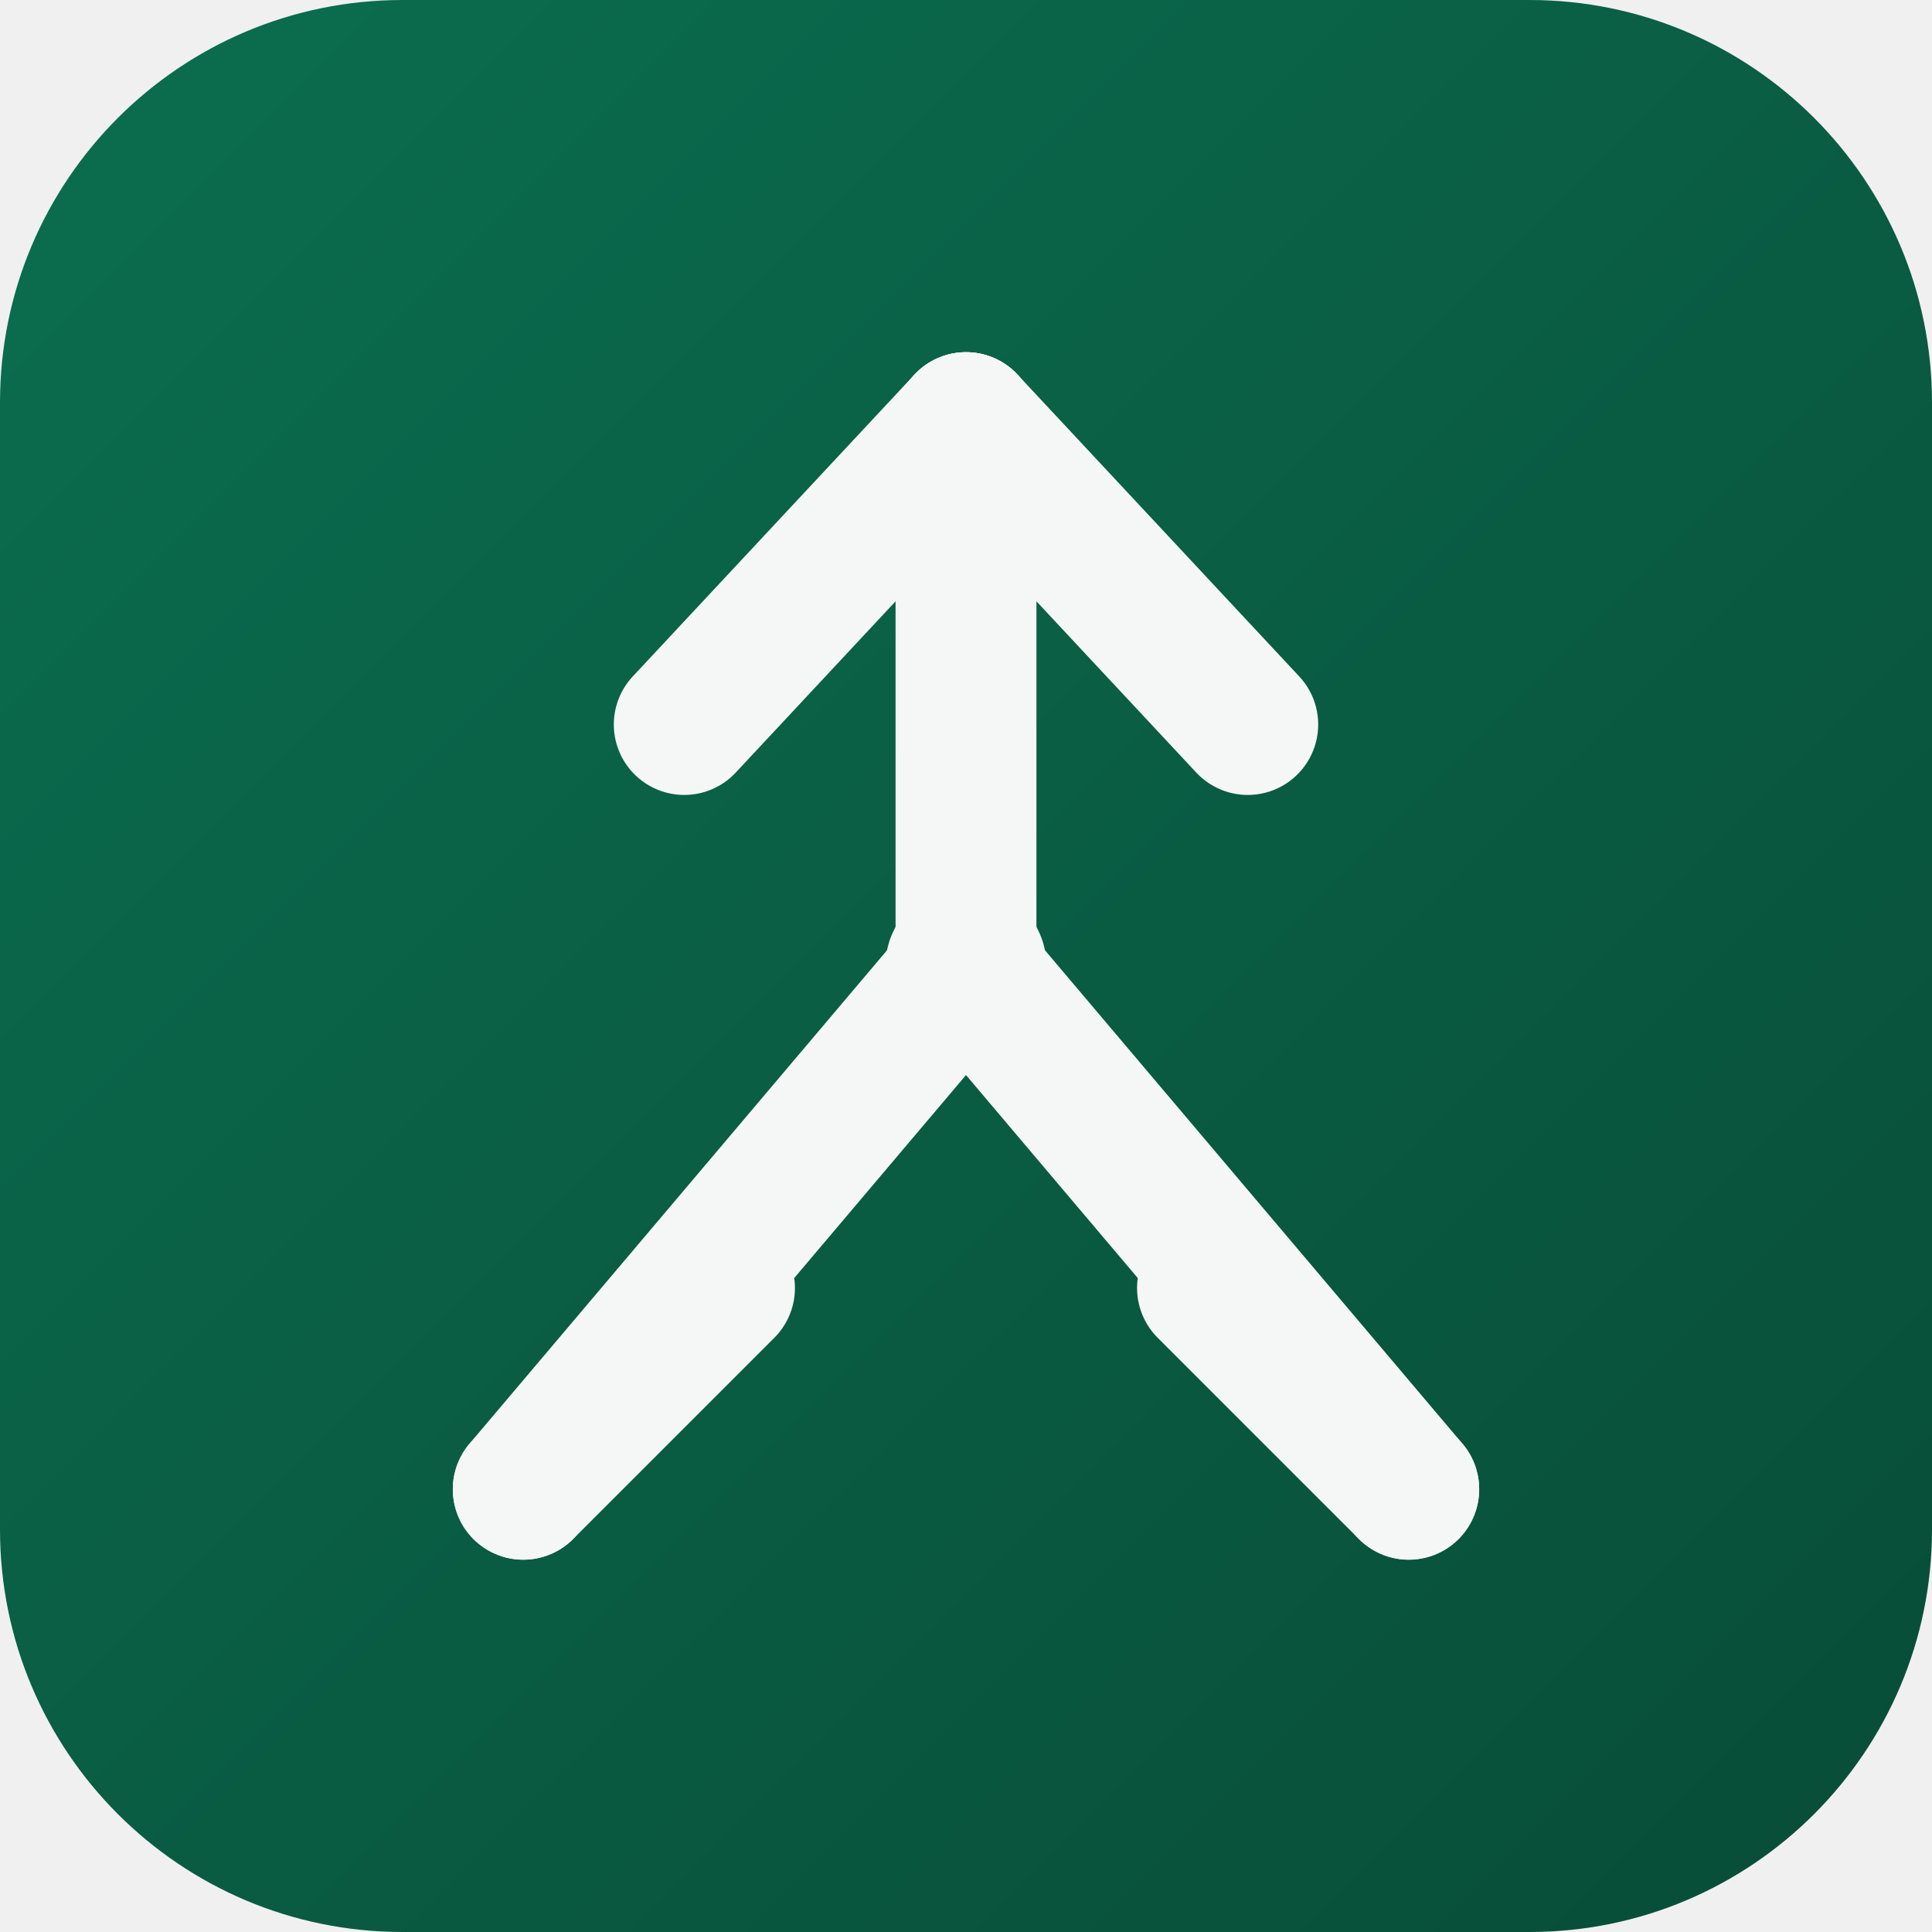
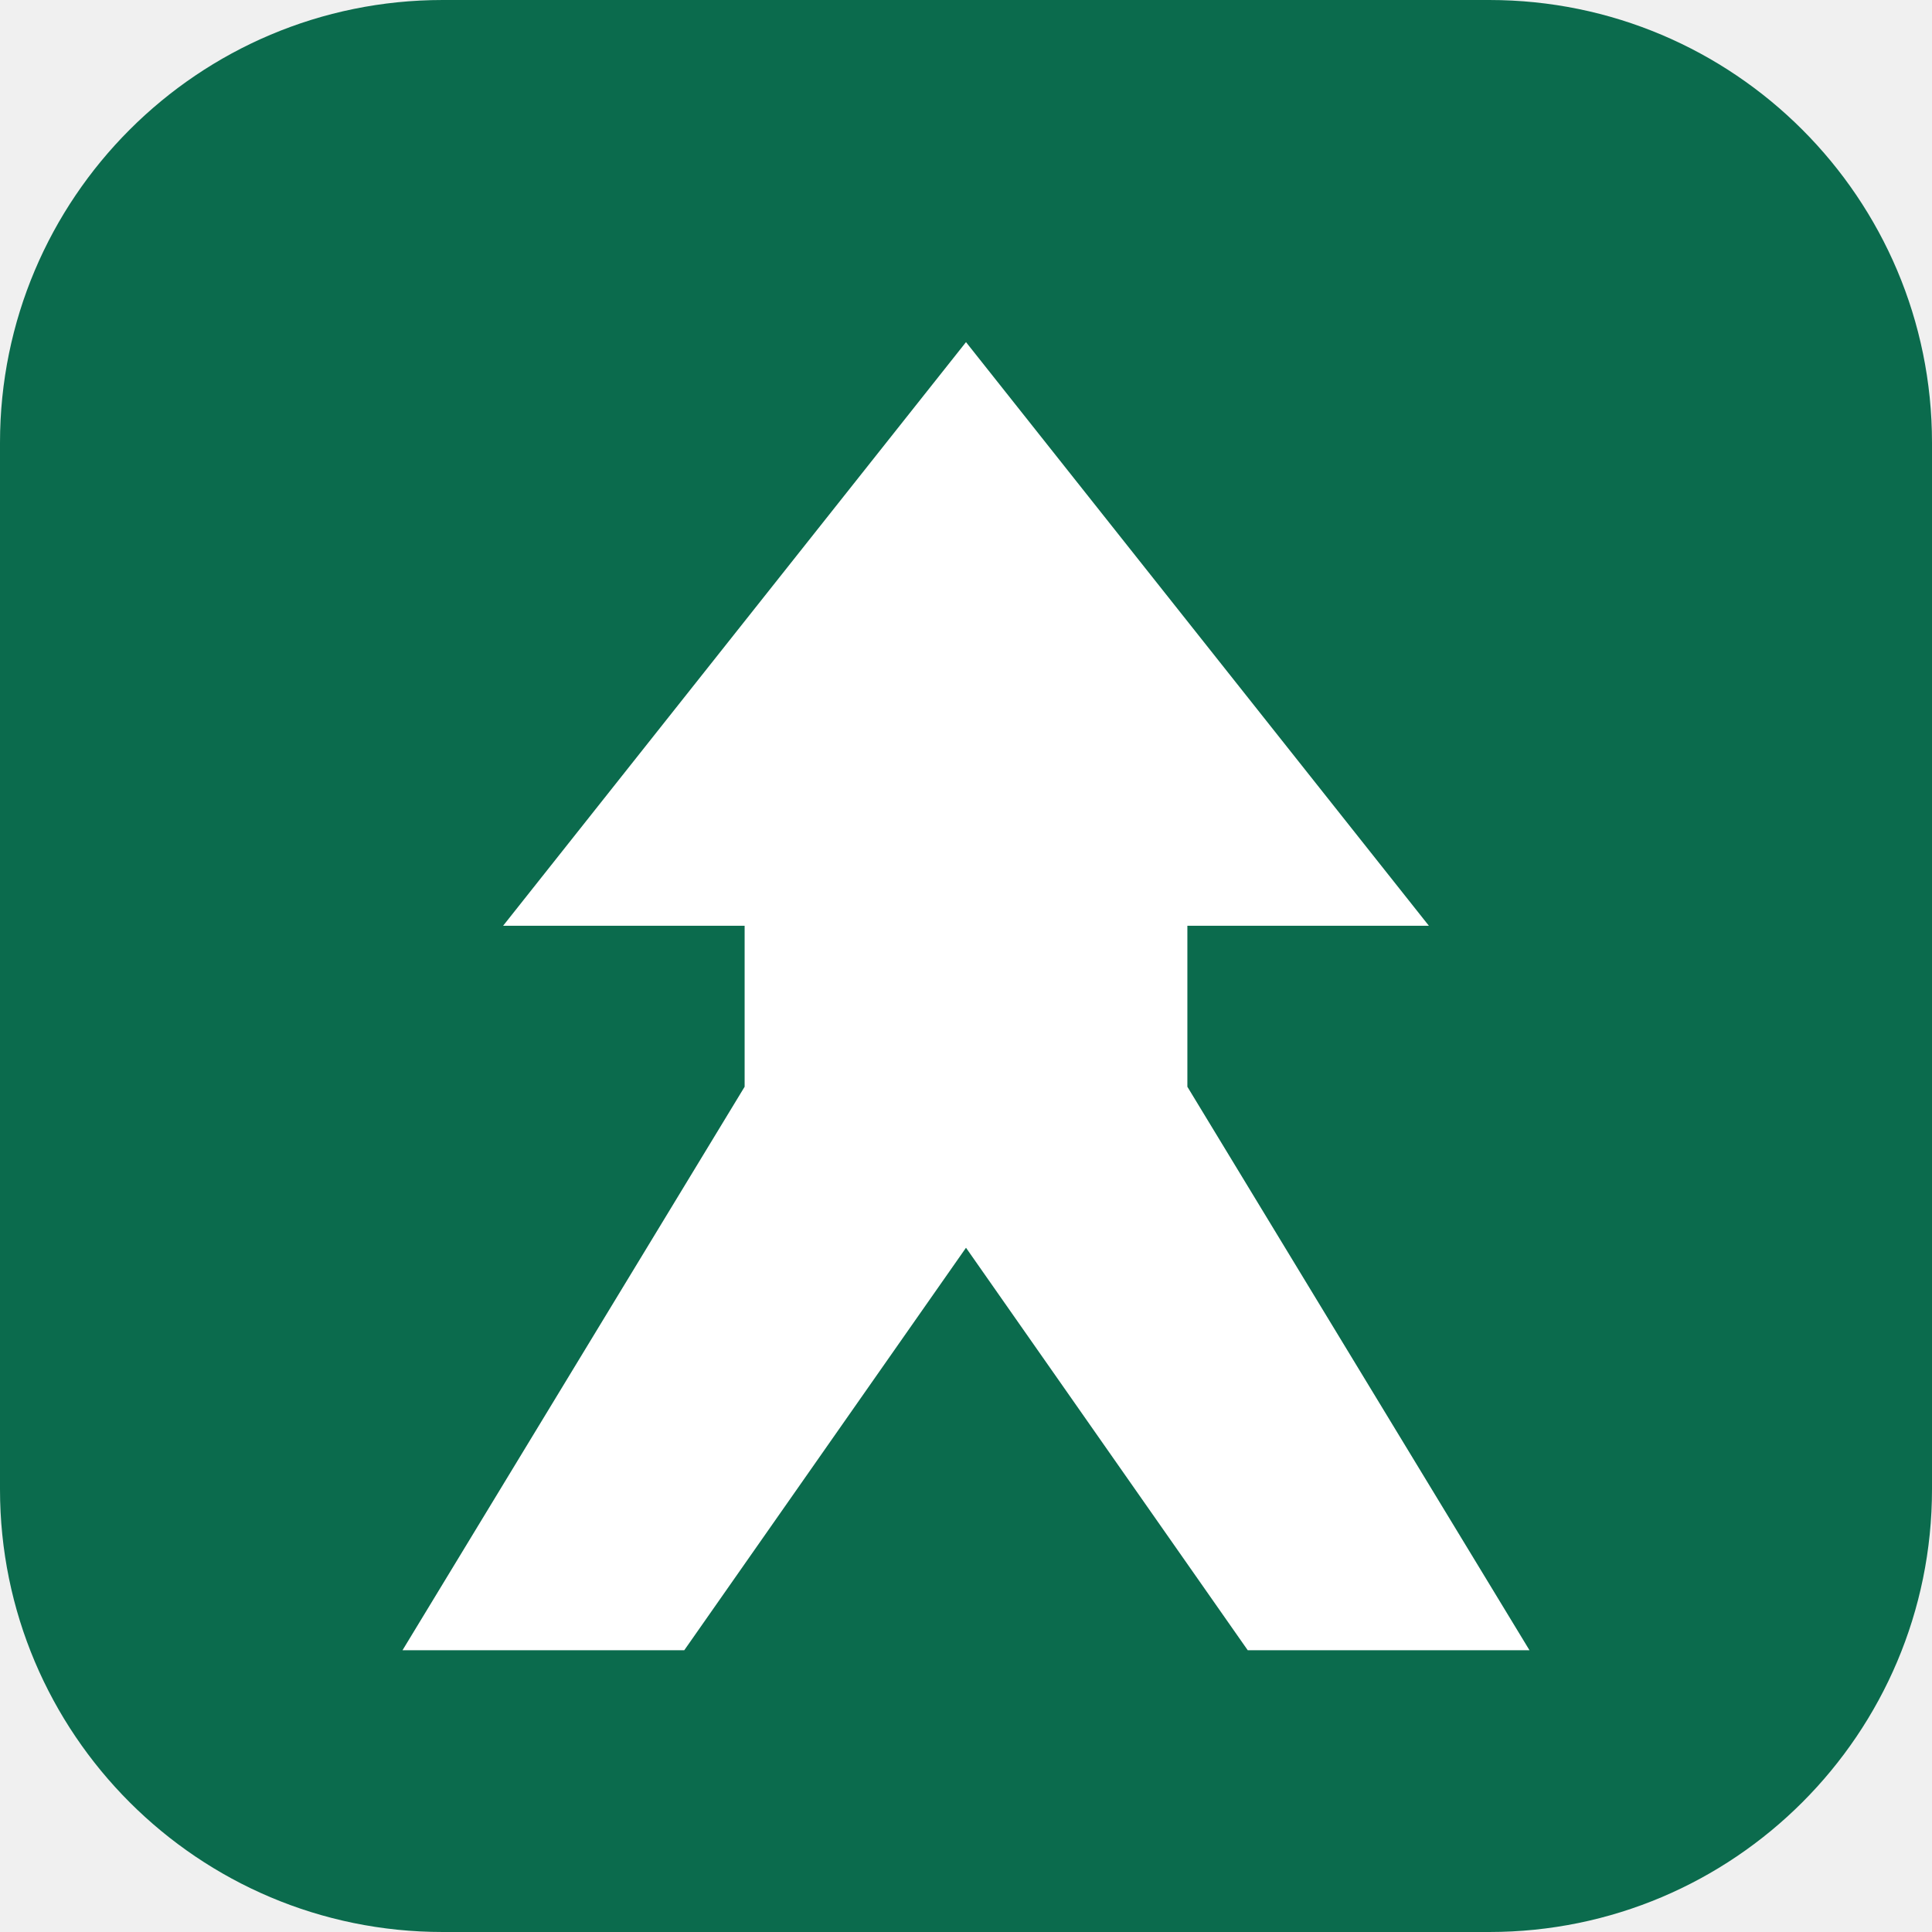
- <svg xmlns="http://www.w3.org/2000/svg" width="192" height="192" viewBox="0 0 192 192" role="img" aria-label="~F'G">
-   <defs>
-     <linearGradient id="bg" x1="0%" y1="0%" x2="100%" y2="100%">
-       <stop offset="0%" stop-color="#0B6E4F" />
-       <stop offset="100%" stop-color="#084C37" />
-     </linearGradient>
-   </defs>
-   <rect width="192" height="192" rx="40" fill="url(#bg)" />
-   <g fill="none" stroke="#F4F7F5" stroke-width="14" stroke-linecap="round" stroke-linejoin="round">
-     <path d="M96 42 L96 96" />
-     <path d="M96 96 L52 148" />
-     <path d="M96 96 L140 148" />
-     <path d="M96 42 L68 72" />
-     <path d="M96 42 L124 72" />
-     <path d="M52 148 L72 128" />
-     <path d="M140 148 L120 128" />
-   </g>
-   <circle cx="96" cy="96" r="8" fill="#F4F7F5" />
+ <svg xmlns="http://www.w3.org/2000/svg" width="192" height="192" viewBox="0 0 192 192" role="img" aria-label="Panah">
+   <rect width="192" height="192" rx="44" fill="#0B6B4D" />
+   <path fill="#FFFFFF" d="M96 34        L142 92        H118        V108        L152 164        H124        L96 124        L68 164        H40        L74 108        V92        H50        Z" />
</svg>
